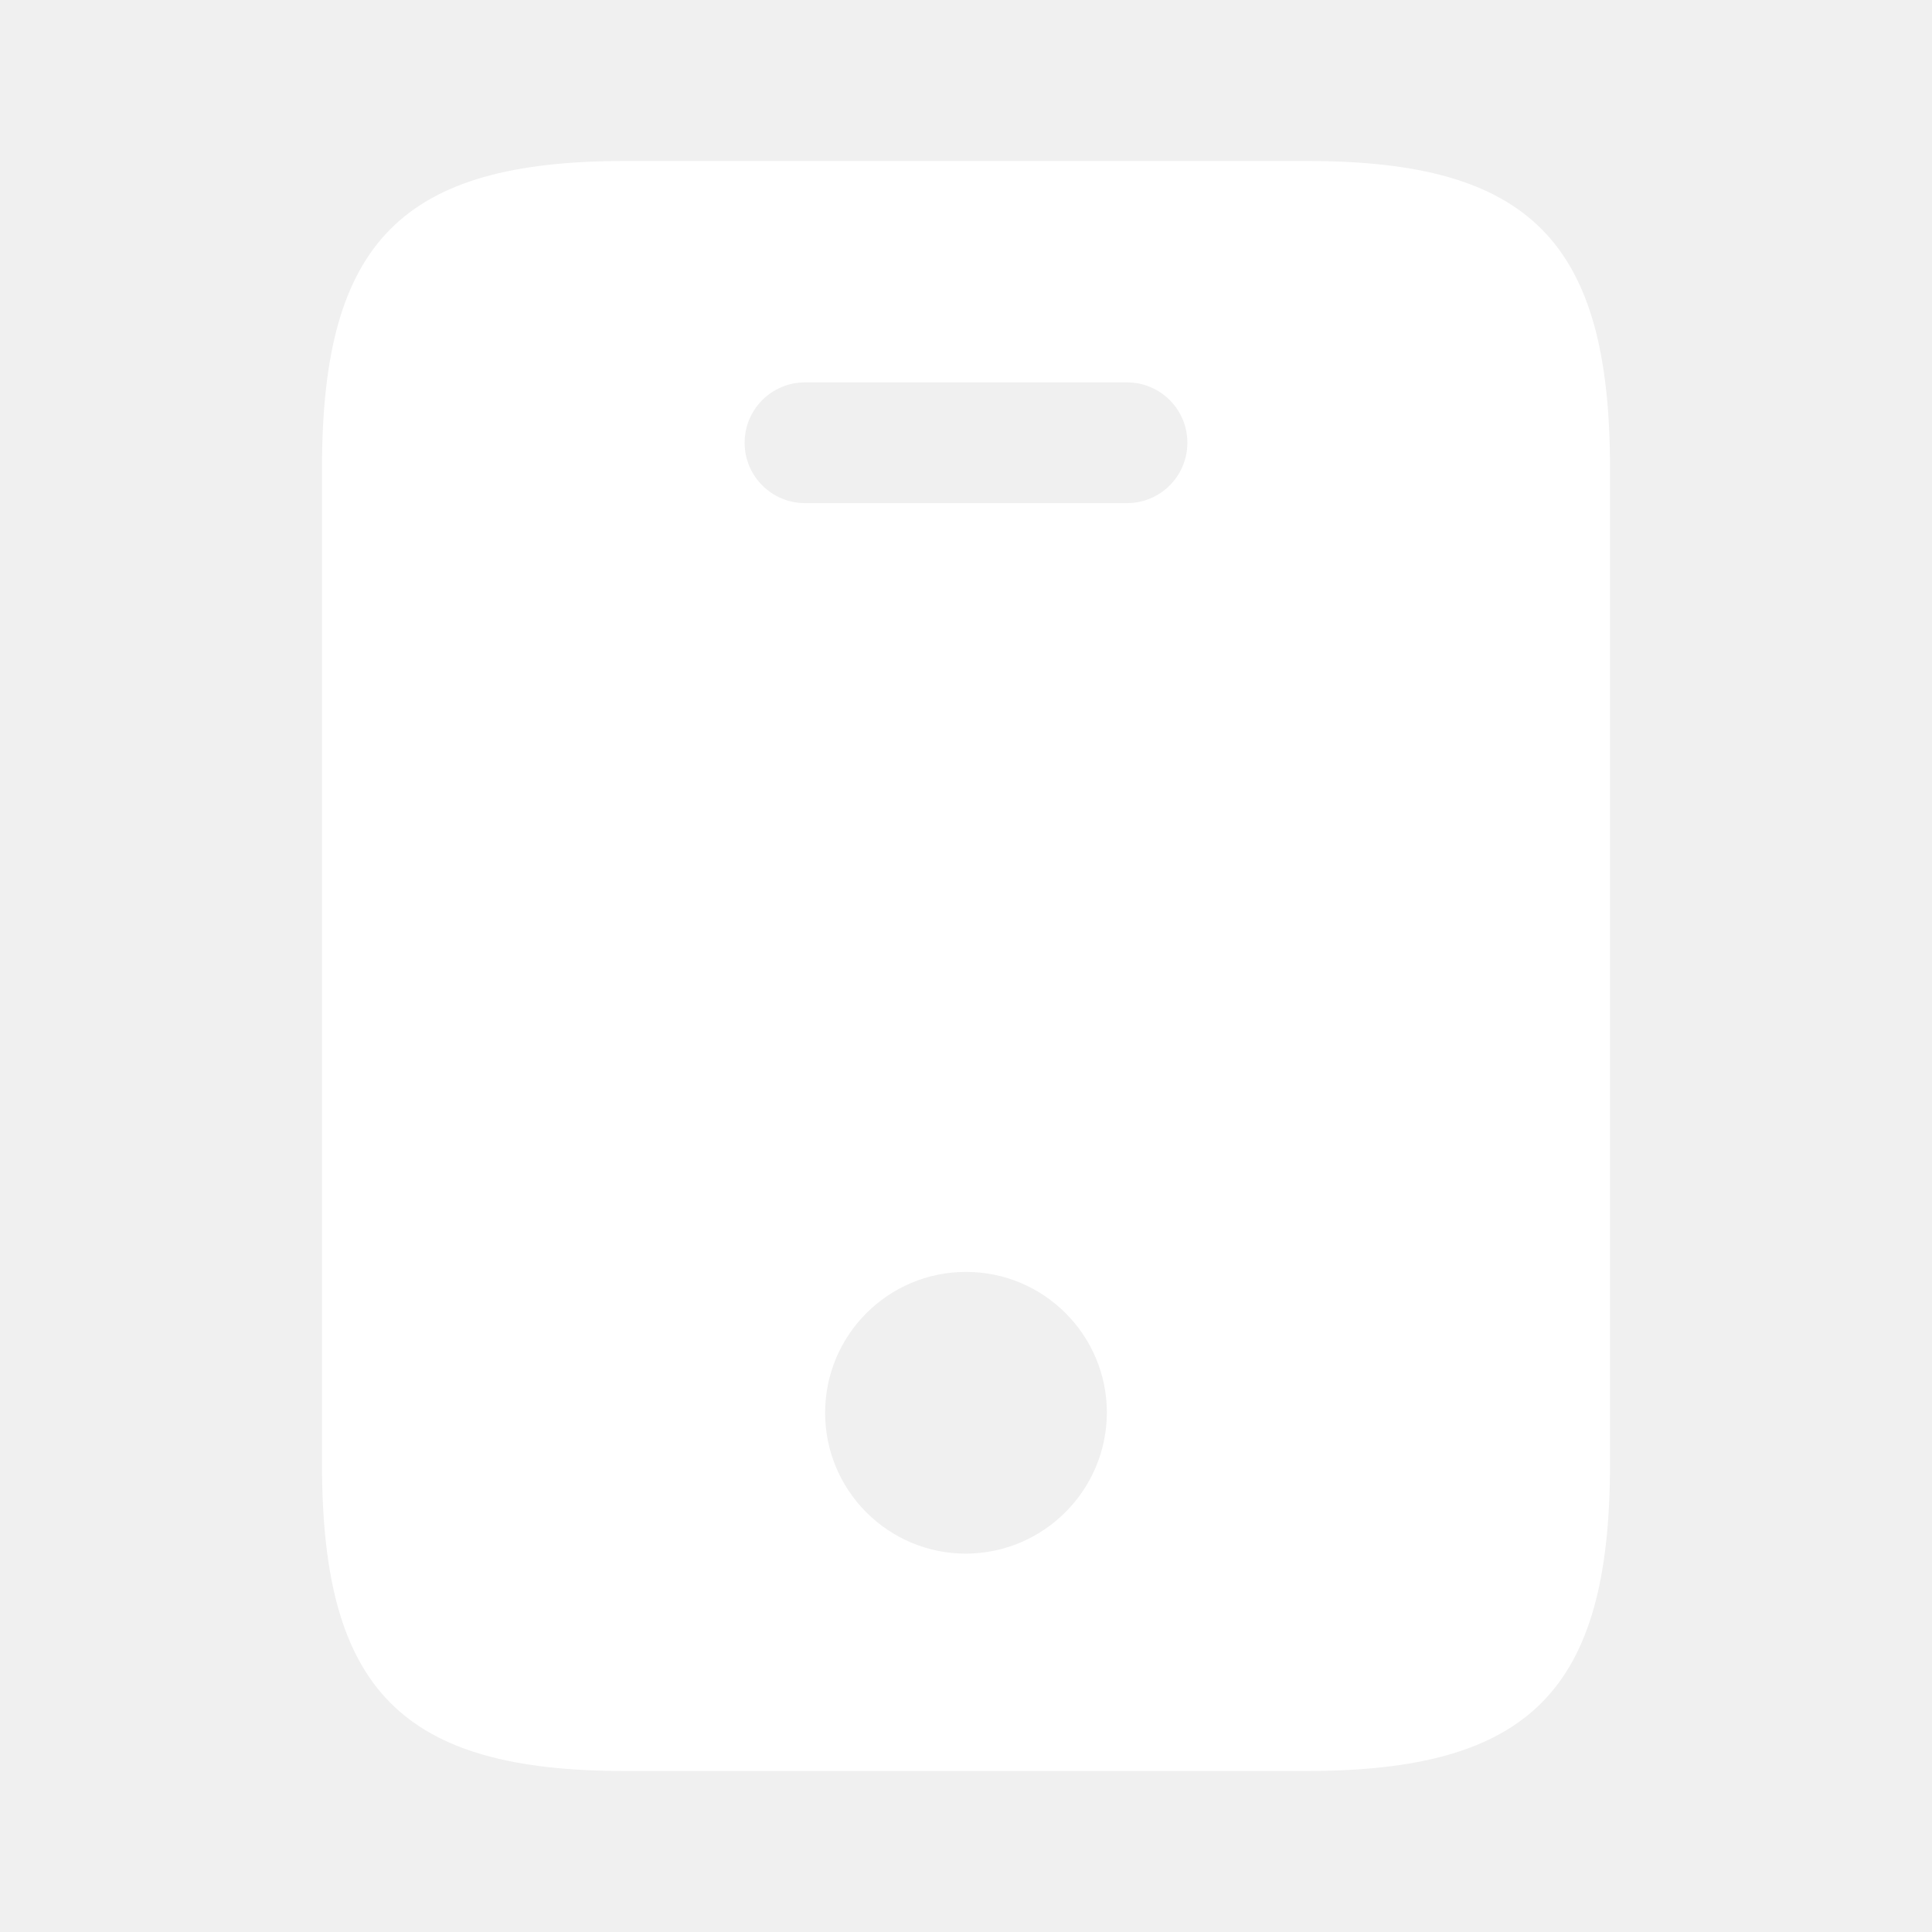
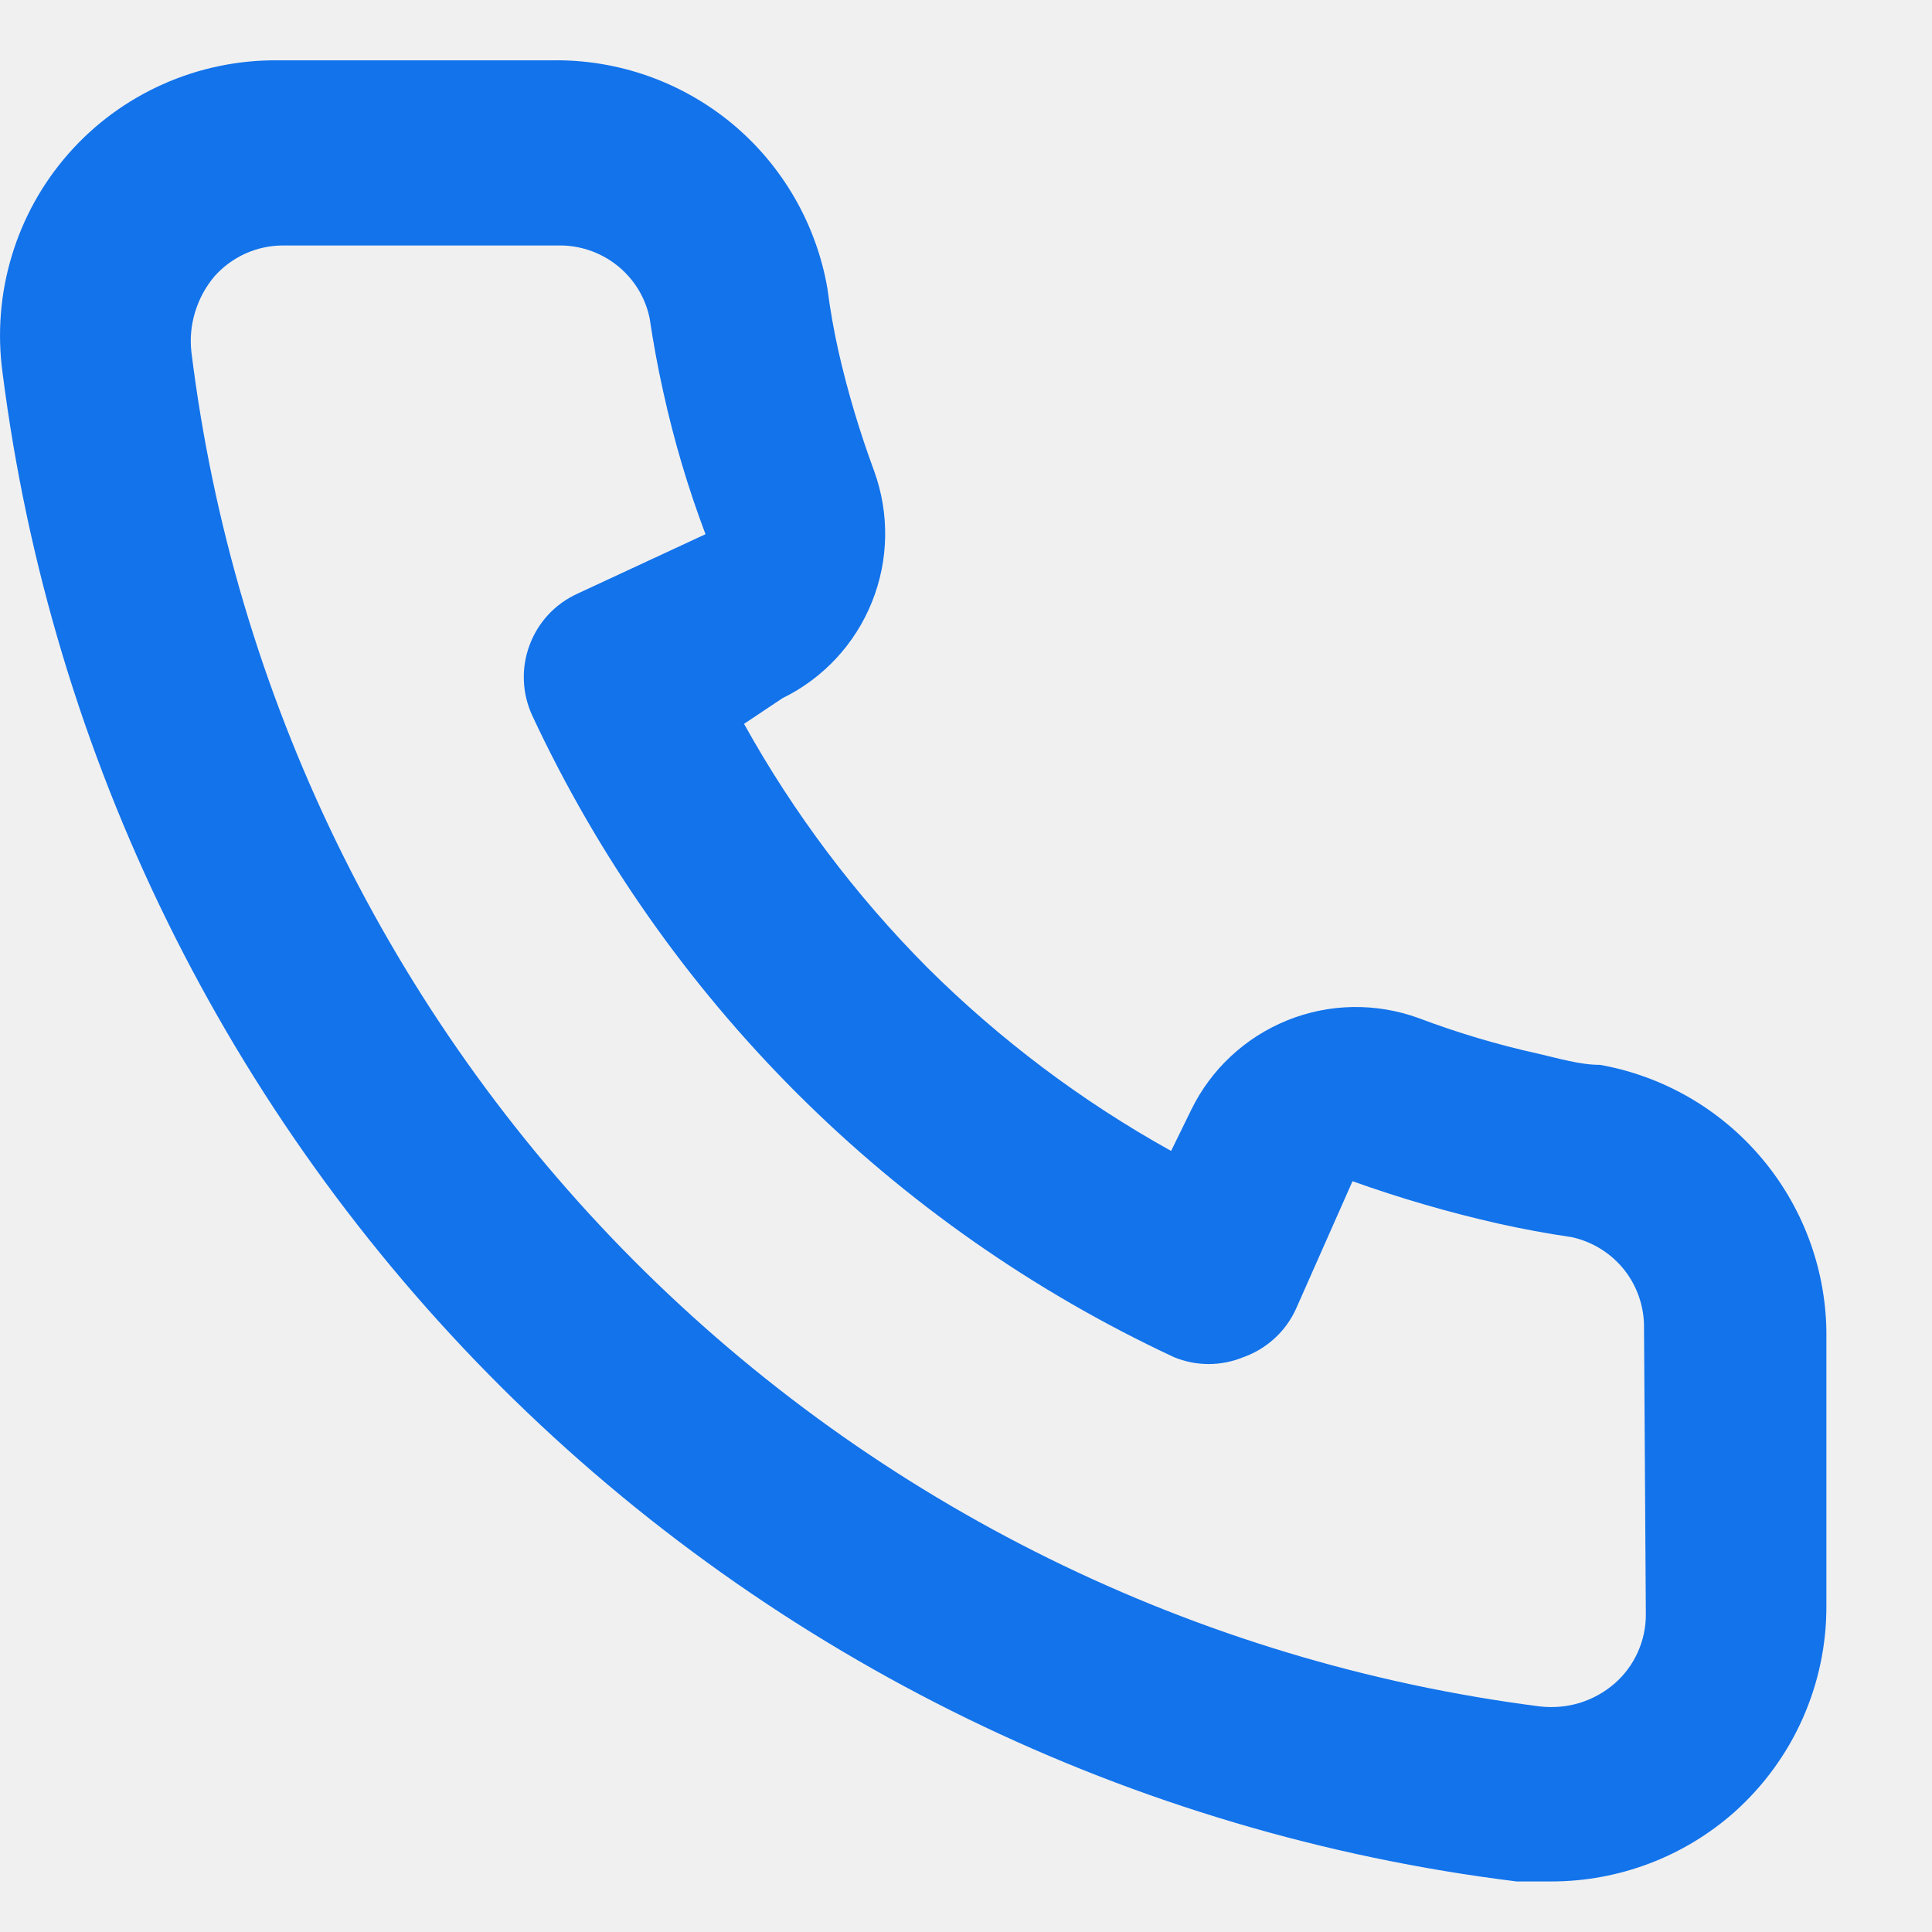
- <svg xmlns="http://www.w3.org/2000/svg" fill="#ffffff" height="24" width="24" version="1.1" viewBox="0 0 24 24" xml:space="preserve">
-   <g transform="translate(-104 -382)" fill="#ffffff">
-     <path d="M12.24,0H3.76C1,0,0,1,0,3.81V16.19C0,19,1,20,3.76,20h8.47C15,20,16,19,16,16.19V3.81C16,1,15,0,12.24,0ZM8,17.3a1.75,1.75,0,1,1,1.75-1.75A1.758,1.758,0,0,1,8,17.3ZM10,4.25H6a.75.75,0,0,1,0-1.5h4a.75.75,0,0,1,0,1.5Z" transform="translate(108 384)" />
-   </g>
+ <svg xmlns="http://www.w3.org/2000/svg" width="18" height="18" viewBox="0 0 18 18" fill="none">
+   <path d="M14.907 9.921C14.719 9.921 14.523 9.861 14.335 9.818C13.954 9.734 13.581 9.623 13.216 9.485C12.82 9.341 12.385 9.348 11.994 9.506C11.603 9.664 11.284 9.96 11.099 10.339L10.911 10.723C10.079 10.261 9.315 9.686 8.64 9.015C7.969 8.34 7.394 7.576 6.932 6.744L7.29 6.505C7.669 6.32 7.966 6.001 8.123 5.61C8.281 5.219 8.288 4.784 8.144 4.388C8.009 4.022 7.897 3.649 7.811 3.269C7.769 3.081 7.734 2.885 7.709 2.688C7.605 2.087 7.29 1.542 6.821 1.152C6.351 0.763 5.758 0.553 5.147 0.562H2.586C2.218 0.559 1.853 0.635 1.517 0.785C1.181 0.935 0.881 1.155 0.638 1.432C0.395 1.708 0.215 2.033 0.109 2.386C0.003 2.738 -0.026 3.109 0.024 3.474C0.479 7.051 2.113 10.375 4.667 12.92C7.222 15.465 10.551 17.087 14.13 17.529H14.454C15.084 17.529 15.692 17.298 16.162 16.88C16.432 16.638 16.648 16.342 16.795 16.011C16.942 15.68 17.018 15.321 17.016 14.958V12.397C17.006 11.804 16.79 11.233 16.405 10.781C16.02 10.329 15.491 10.025 14.907 9.921ZM15.334 15.044C15.334 15.165 15.308 15.285 15.258 15.395C15.208 15.506 15.135 15.604 15.044 15.684C14.948 15.767 14.837 15.829 14.716 15.866C14.596 15.902 14.469 15.913 14.343 15.898C11.146 15.488 8.175 14.025 5.901 11.74C3.627 9.454 2.178 6.477 1.783 3.278C1.769 3.152 1.781 3.026 1.818 2.906C1.855 2.785 1.915 2.674 1.996 2.577C2.076 2.486 2.175 2.413 2.285 2.363C2.396 2.313 2.516 2.287 2.637 2.287H5.198C5.397 2.283 5.591 2.348 5.747 2.471C5.903 2.594 6.011 2.767 6.052 2.962C6.087 3.195 6.129 3.426 6.18 3.653C6.279 4.103 6.41 4.546 6.573 4.977L5.378 5.532C5.276 5.579 5.184 5.645 5.107 5.728C5.031 5.81 4.972 5.907 4.933 6.013C4.894 6.118 4.876 6.23 4.881 6.343C4.885 6.455 4.912 6.565 4.959 6.667C6.188 9.3 8.304 11.415 10.937 12.644C11.144 12.73 11.377 12.73 11.585 12.644C11.692 12.606 11.79 12.547 11.873 12.471C11.957 12.395 12.024 12.303 12.072 12.2L12.601 11.005C13.043 11.163 13.493 11.294 13.951 11.398C14.178 11.449 14.409 11.492 14.642 11.526C14.836 11.568 15.01 11.676 15.133 11.831C15.256 11.987 15.321 12.181 15.317 12.38L15.334 15.044Z" fill="#1273EB" />
</svg>
